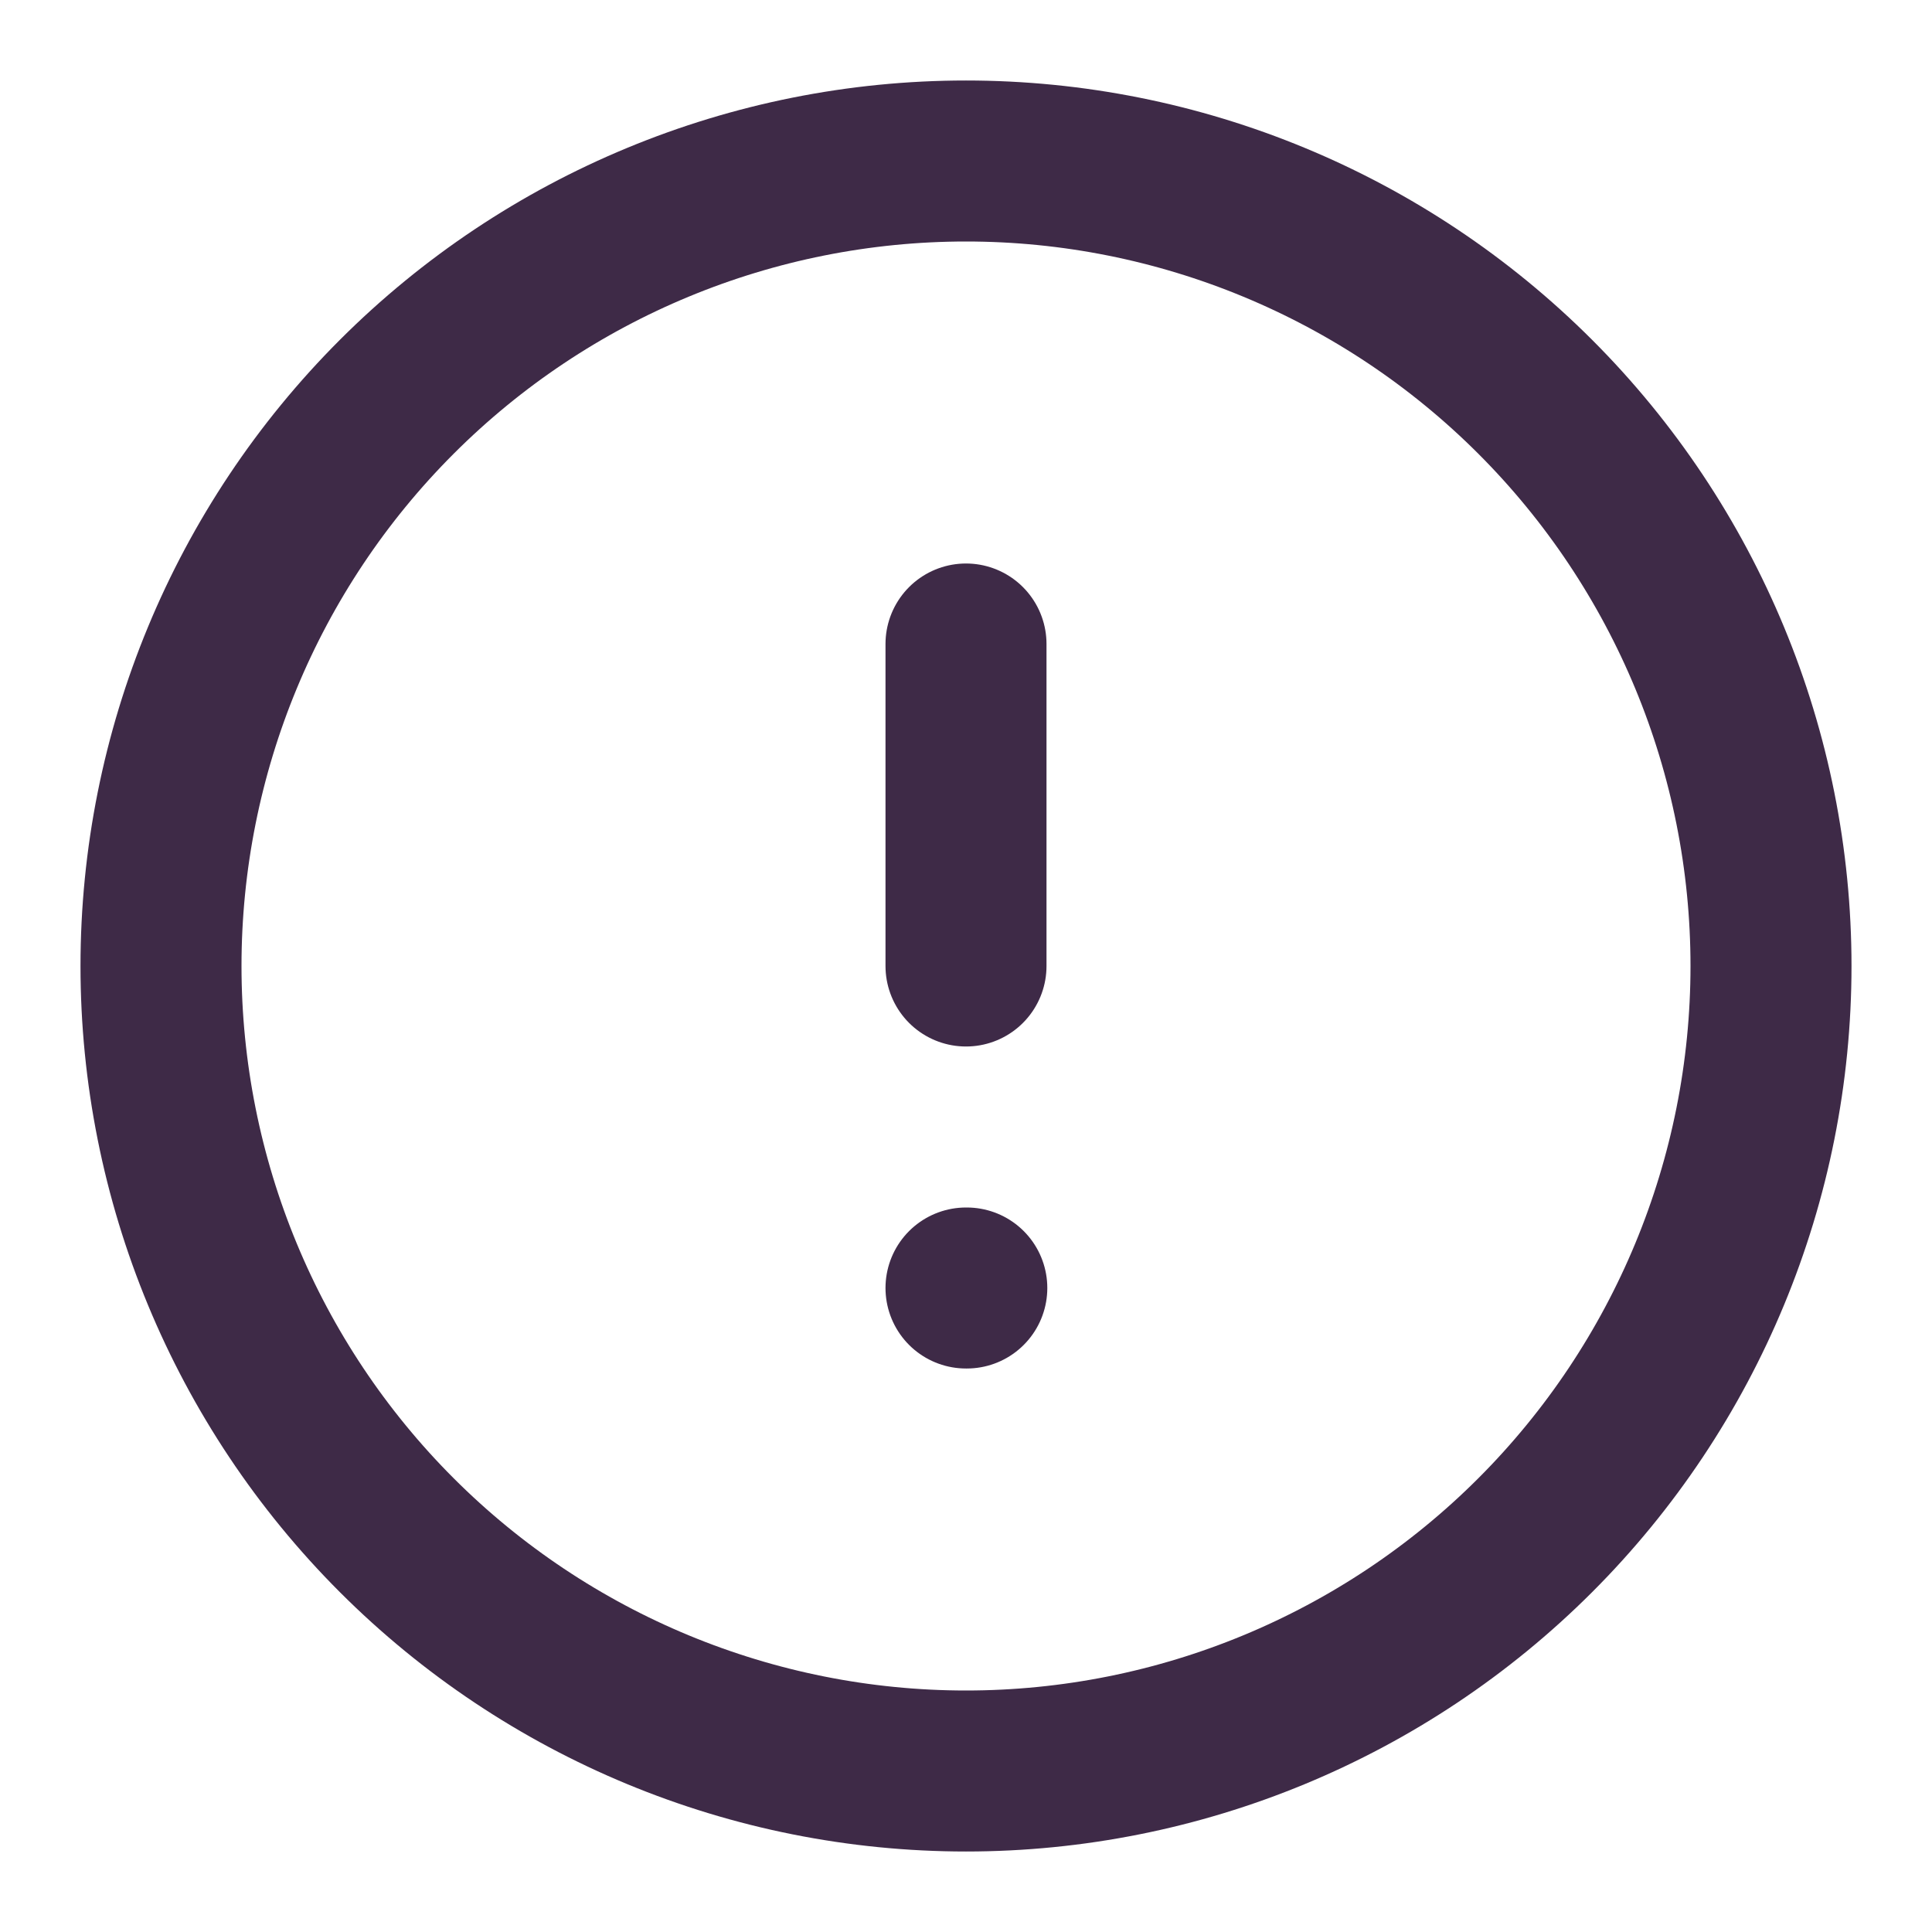
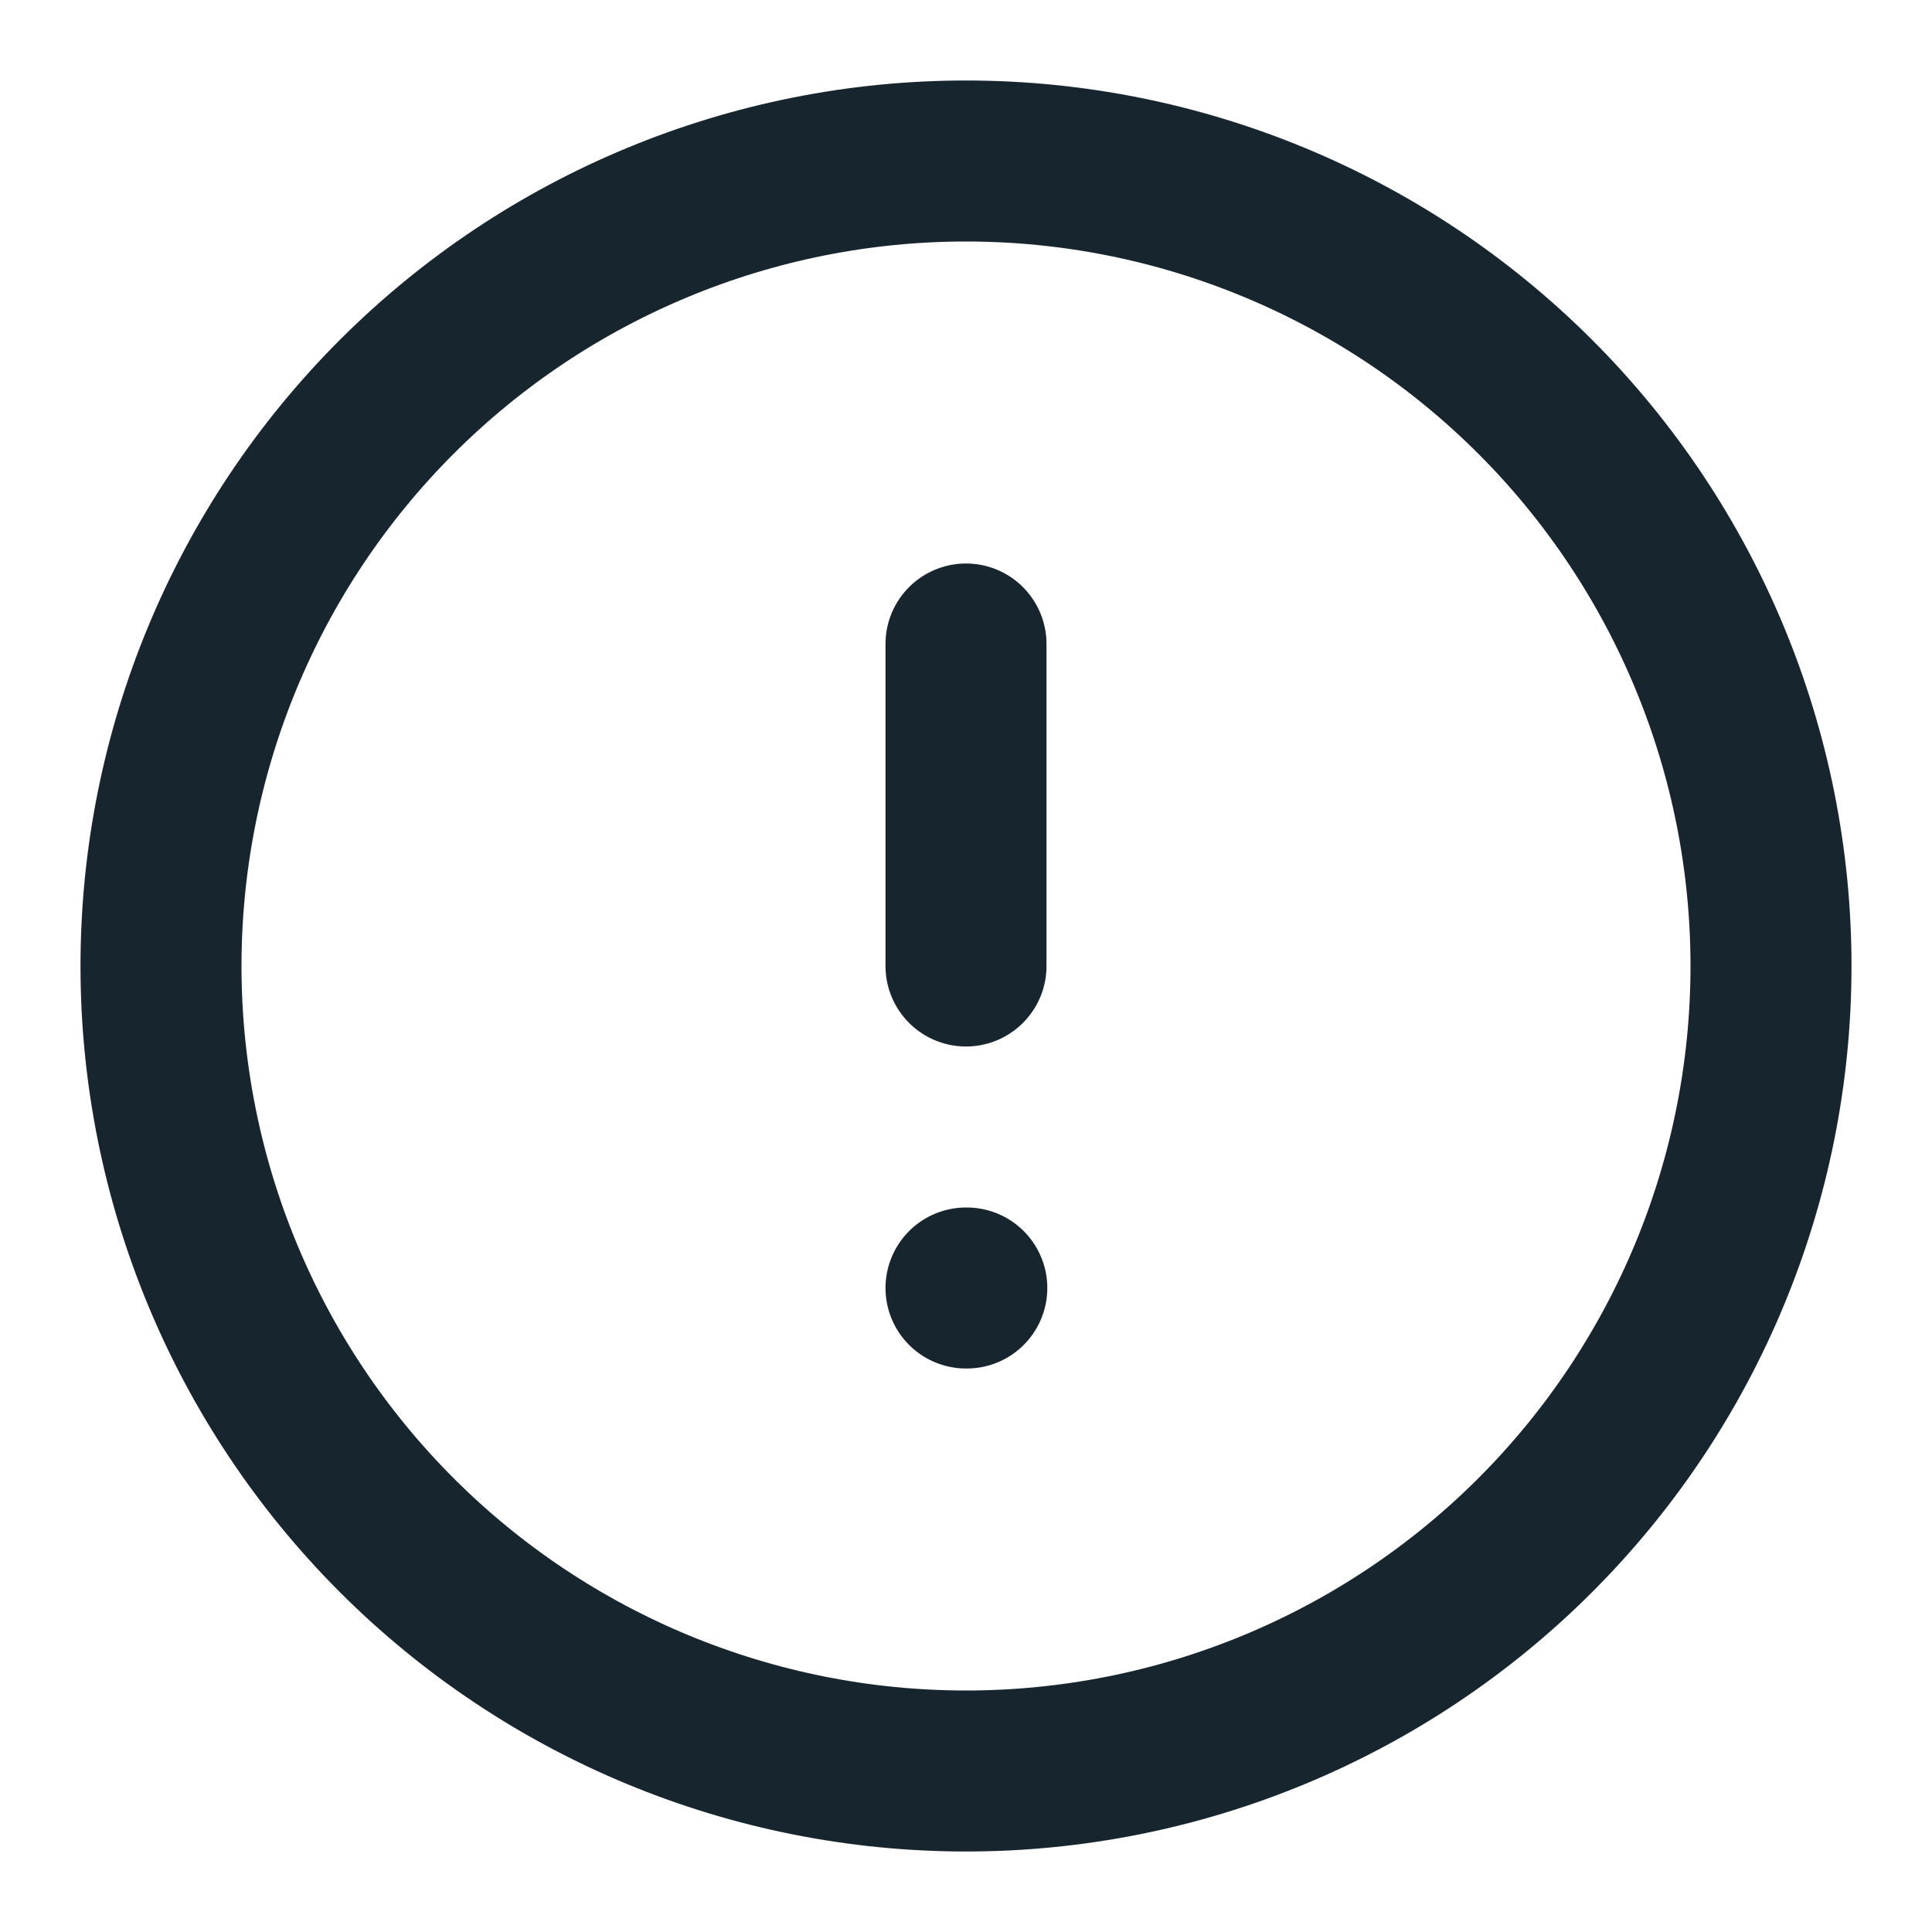
<svg xmlns="http://www.w3.org/2000/svg" width="24" height="24" viewBox="0 0 24 24" fill="none">
-   <g id="Group Â· Icons (new)">
-     <g id="Items">
-       <g id="Icon/alert-circle">
-         <g id="Frame">
-           <path id="Vector" d="M12 2C9.348 2 6.804 3.054 4.929 4.929C3.054 6.804 2 9.348 2 12C2 14.652 3.054 17.196 4.929 19.071C6.804 20.946 9.348 22 12 22C14.652 22 17.196 20.946 19.071 19.071C20.946 17.196 22 14.652 22 12C22 9.348 20.946 6.804 19.071 4.929C17.196 3.054 14.652 2 12 2Z" stroke="#3E2A47" stroke-width="2" stroke-linecap="round" stroke-linejoin="round" />
-           <path id="Vector_2" d="M12 8V12" stroke="#3E2A47" stroke-width="2" stroke-linecap="round" stroke-linejoin="round" />
-           <path id="Vector_3" d="M12 16H12.01" stroke="#3E2A47" stroke-width="2" stroke-linecap="round" stroke-linejoin="round" />
-         </g>
-       </g>
-     </g>
-   </g>
+   <path d="M12 2C9.348 2 6.804 3.054 4.929 4.929C3.054 6.804 2 9.348 2 12C2 14.652 3.054 17.196 4.929 19.071C6.804 20.946 9.348 22 12 22C14.652 22 17.196 20.946 19.071 19.071C20.946 17.196 22 14.652 22 12C22 9.348 20.946 6.804 19.071 4.929C17.196 3.054 14.652 2 12 2Z" stroke="#17262E" stroke-width="2" stroke-linecap="round" stroke-linejoin="round" />
+   <path d="M12 8V12" stroke="#17262E" stroke-width="2" stroke-linecap="round" stroke-linejoin="round" />
+   <path d="M12 16H12.01" stroke="#17262E" stroke-width="2" stroke-linecap="round" stroke-linejoin="round" />
</svg>
